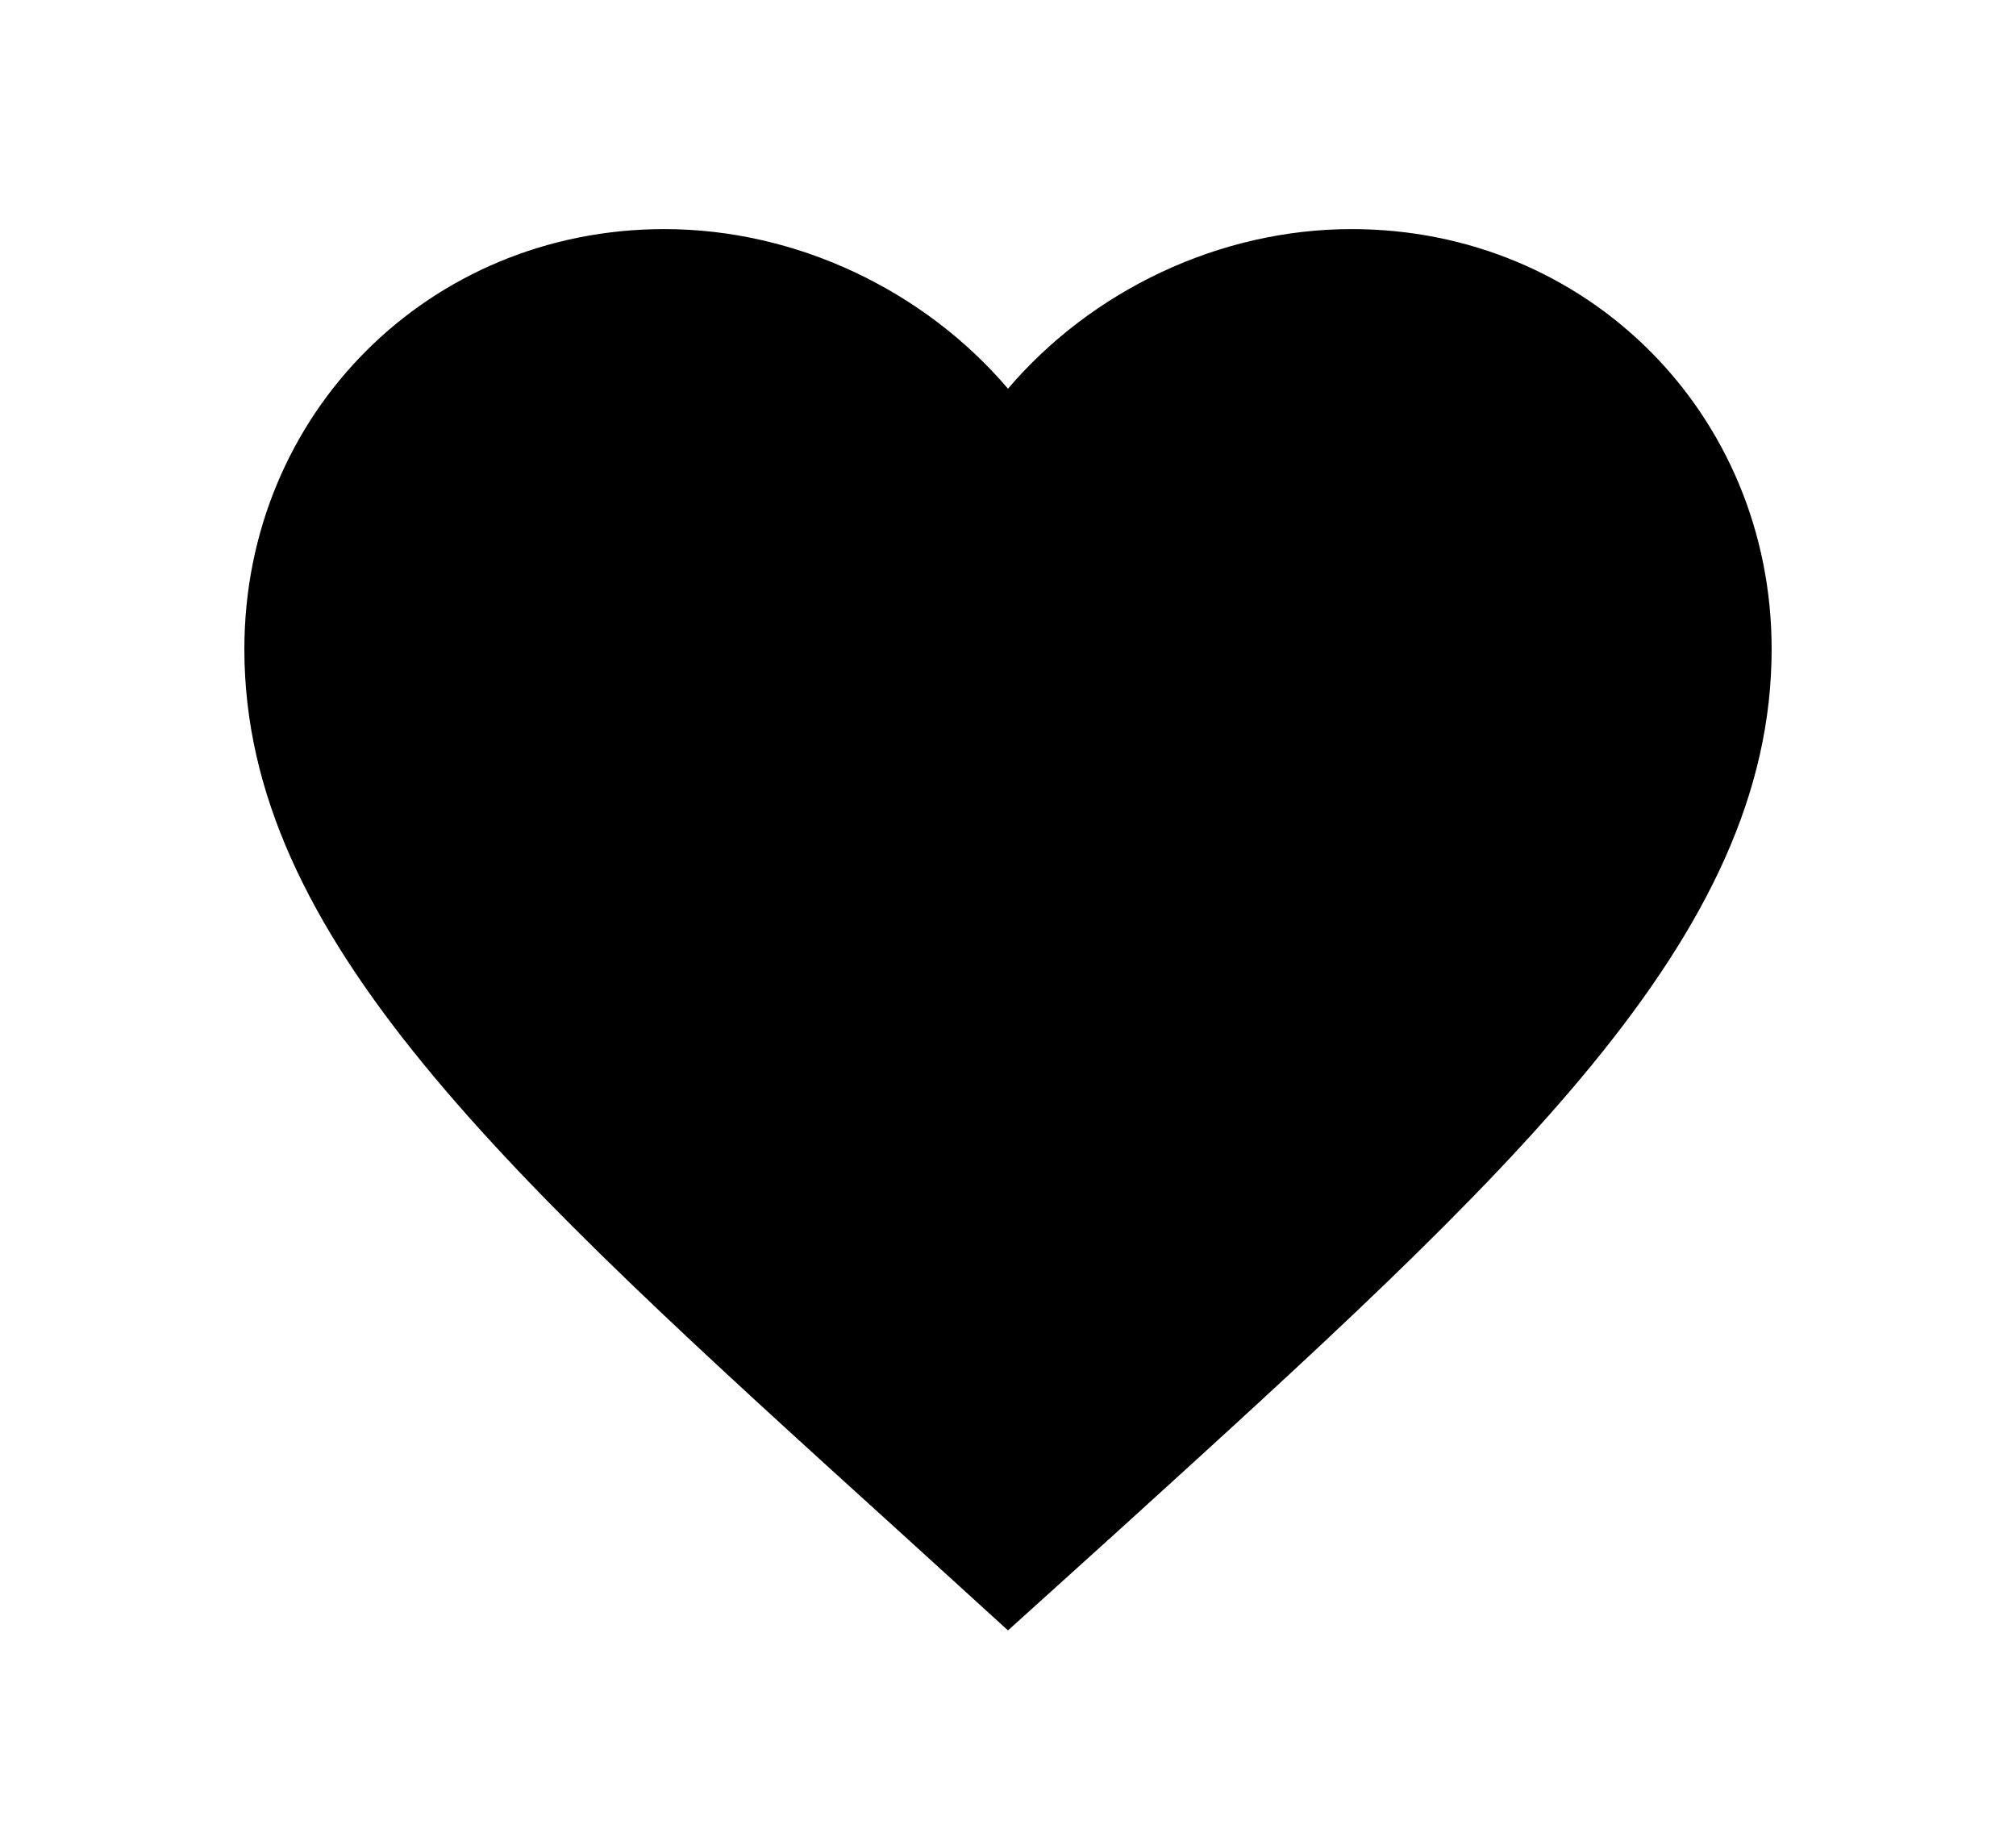
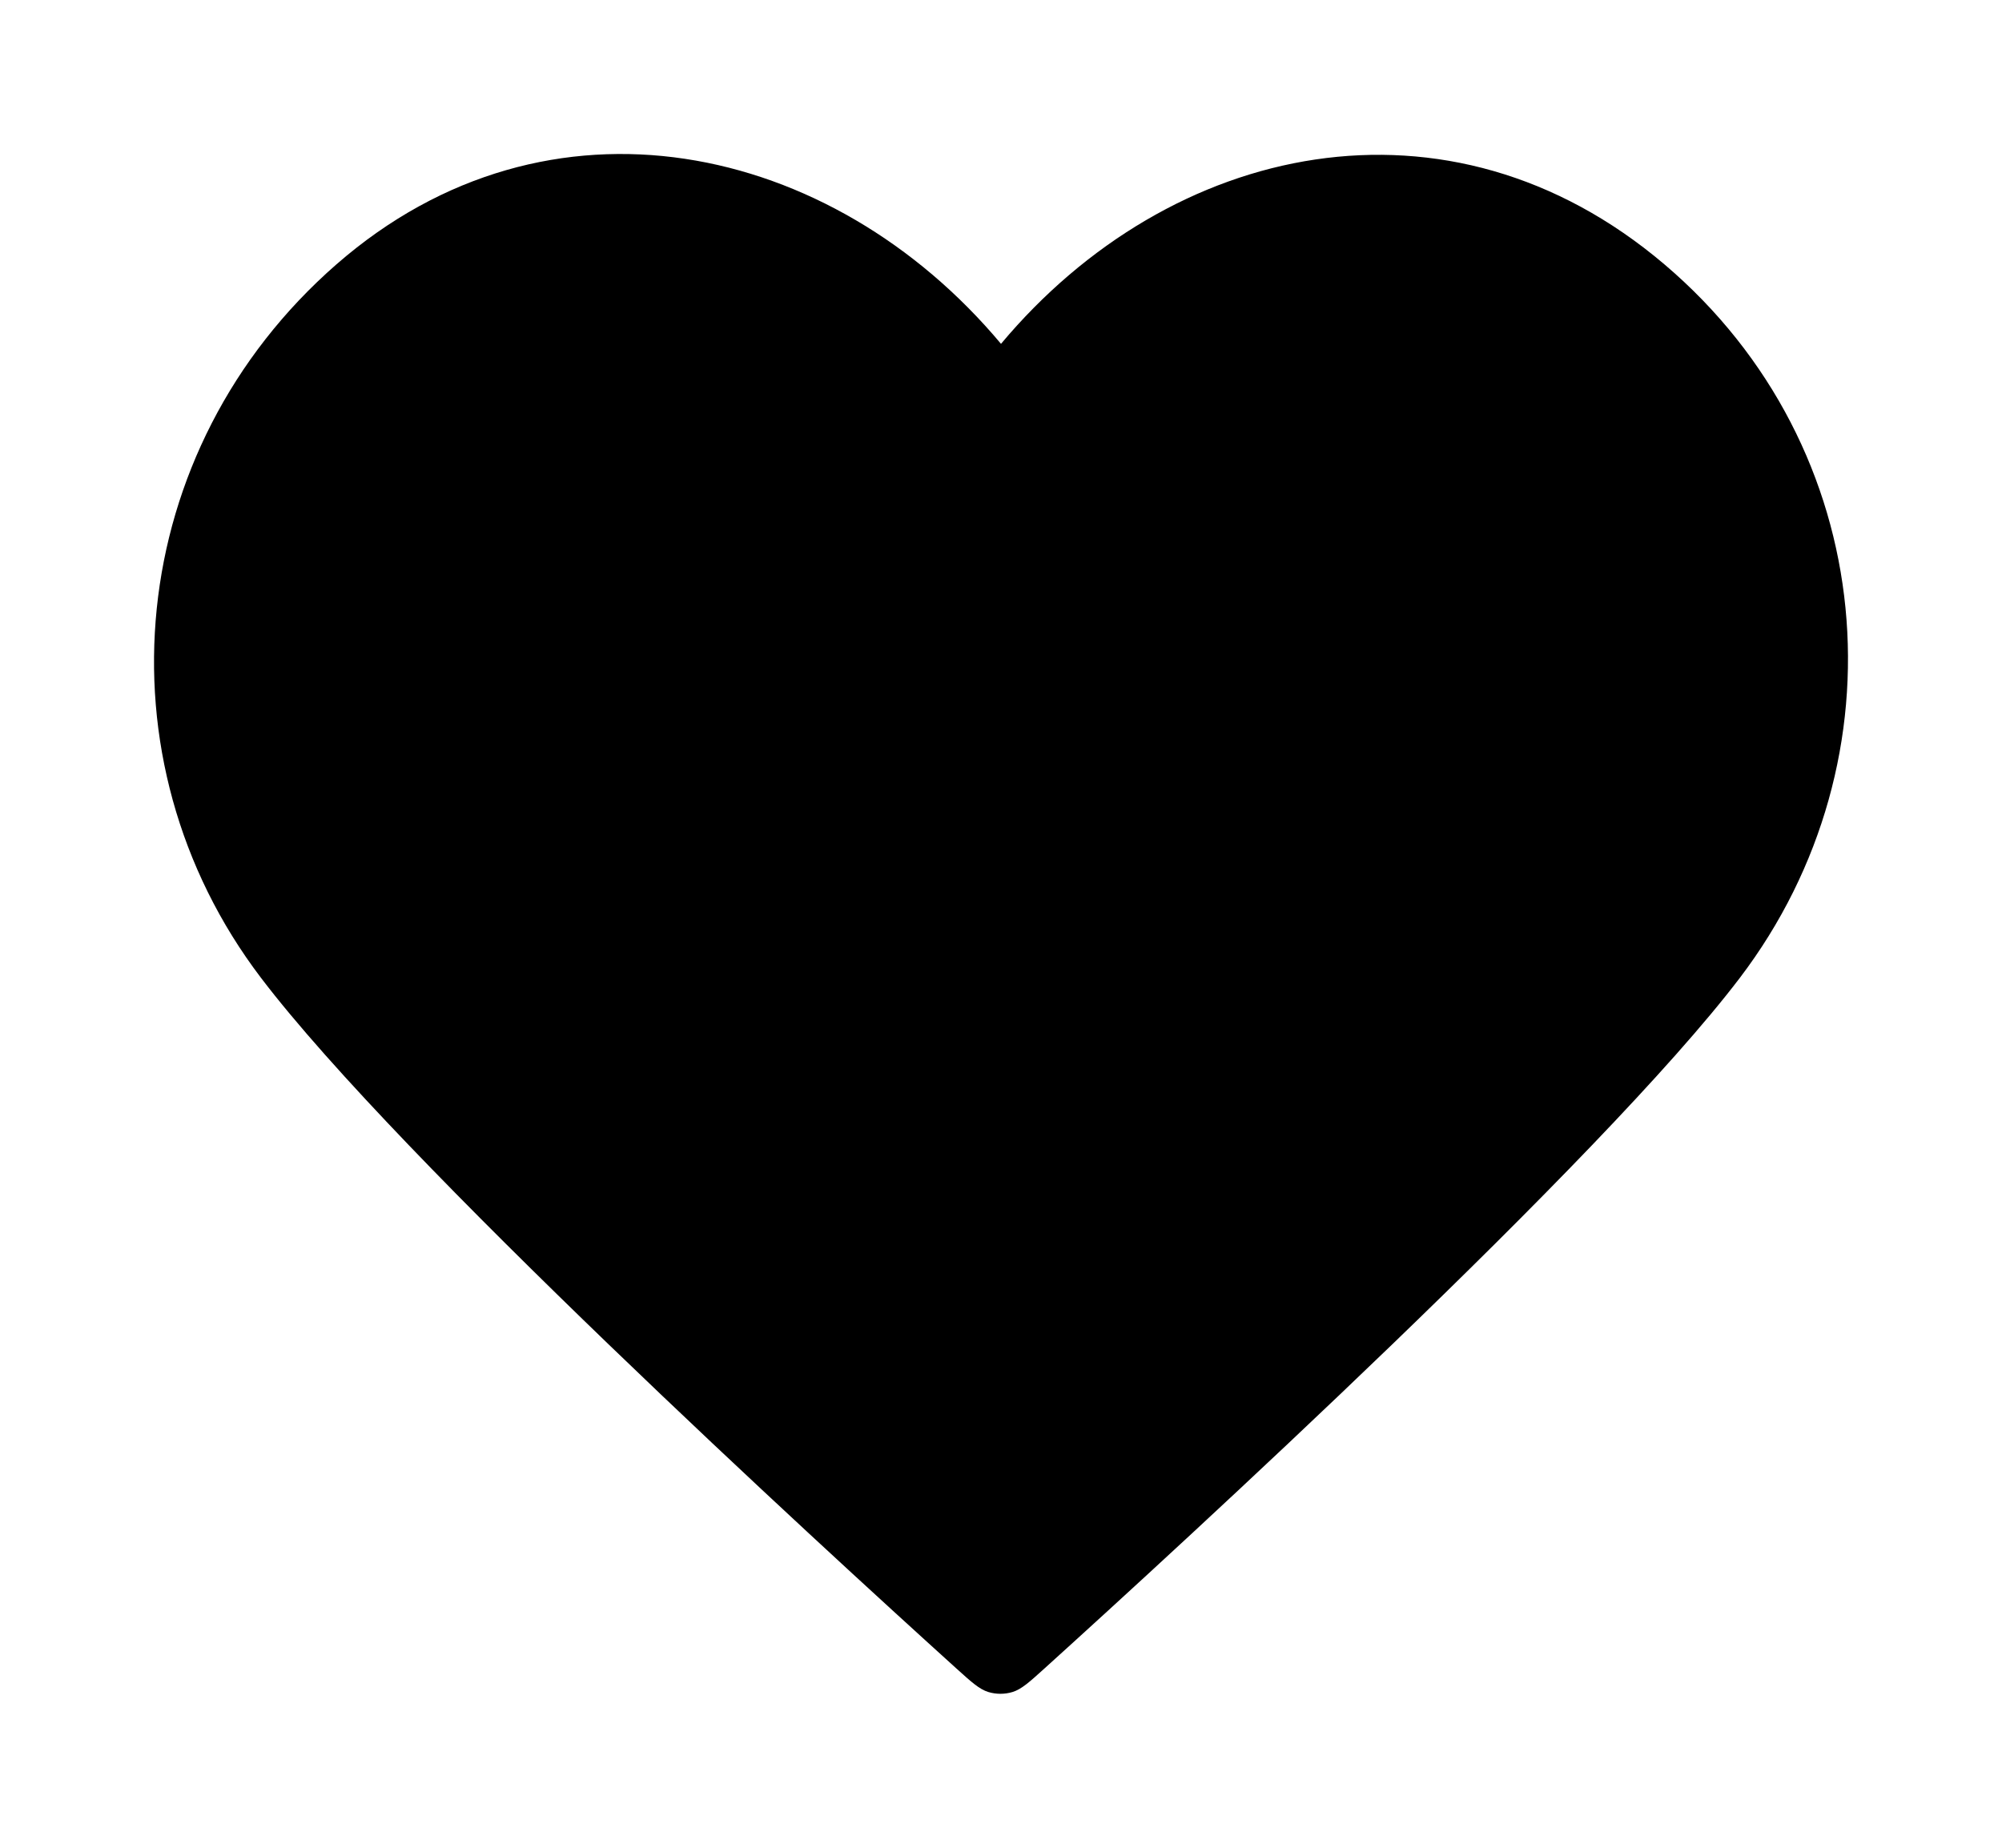
- <svg xmlns="http://www.w3.org/2000/svg" viewBox="0 0 24 24" width="22" height="20">
-   <path d="M12 21.35l-1.45-1.32C5.4 15.36 2 12.28 2 8.5            2 5.42 4.42 3 7.5 3c1.74 0 3.41 0.81 4.5 2.09            C13.09 3.81 14.76 3 16.5 3            19.58 3 22 5.42 22 8.5            c0 3.78-3.4 6.86-8.55 11.54L12 21.35z" stroke-width="2" />
+ <svg xmlns="http://www.w3.org/2000/svg" width="26" height="24" viewBox="0 0 26 24">
+   <path stroke-width="5" d="M13 4.466C10.801 1.839 7.126 1.028 4.37 3.433C1.615 5.838 1.227 9.859 3.391 12.703C5.19 15.068 10.635 20.056 12.419 21.67C12.619 21.851 12.719 21.941 12.835 21.977C12.937 22.008 13.048 22.008 13.15 21.977C13.266 21.941 13.366 21.851 13.566 21.67C15.35 20.056 20.795 15.068 22.594 12.703C24.758 9.859 24.418 5.812 21.615 3.433C18.812 1.053 15.199 1.839 13 4.466Z" />
</svg>
